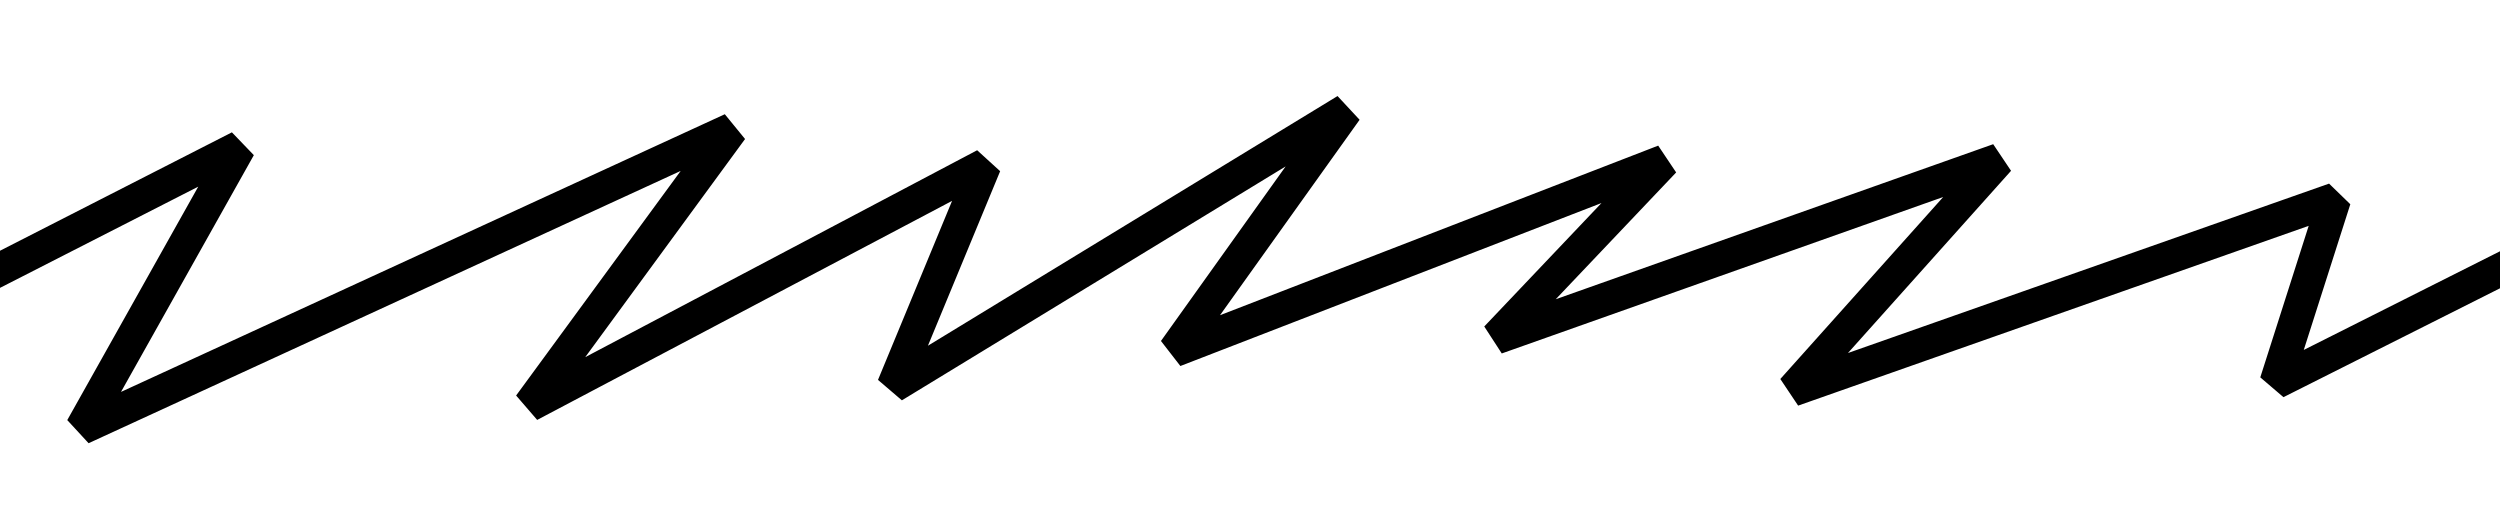
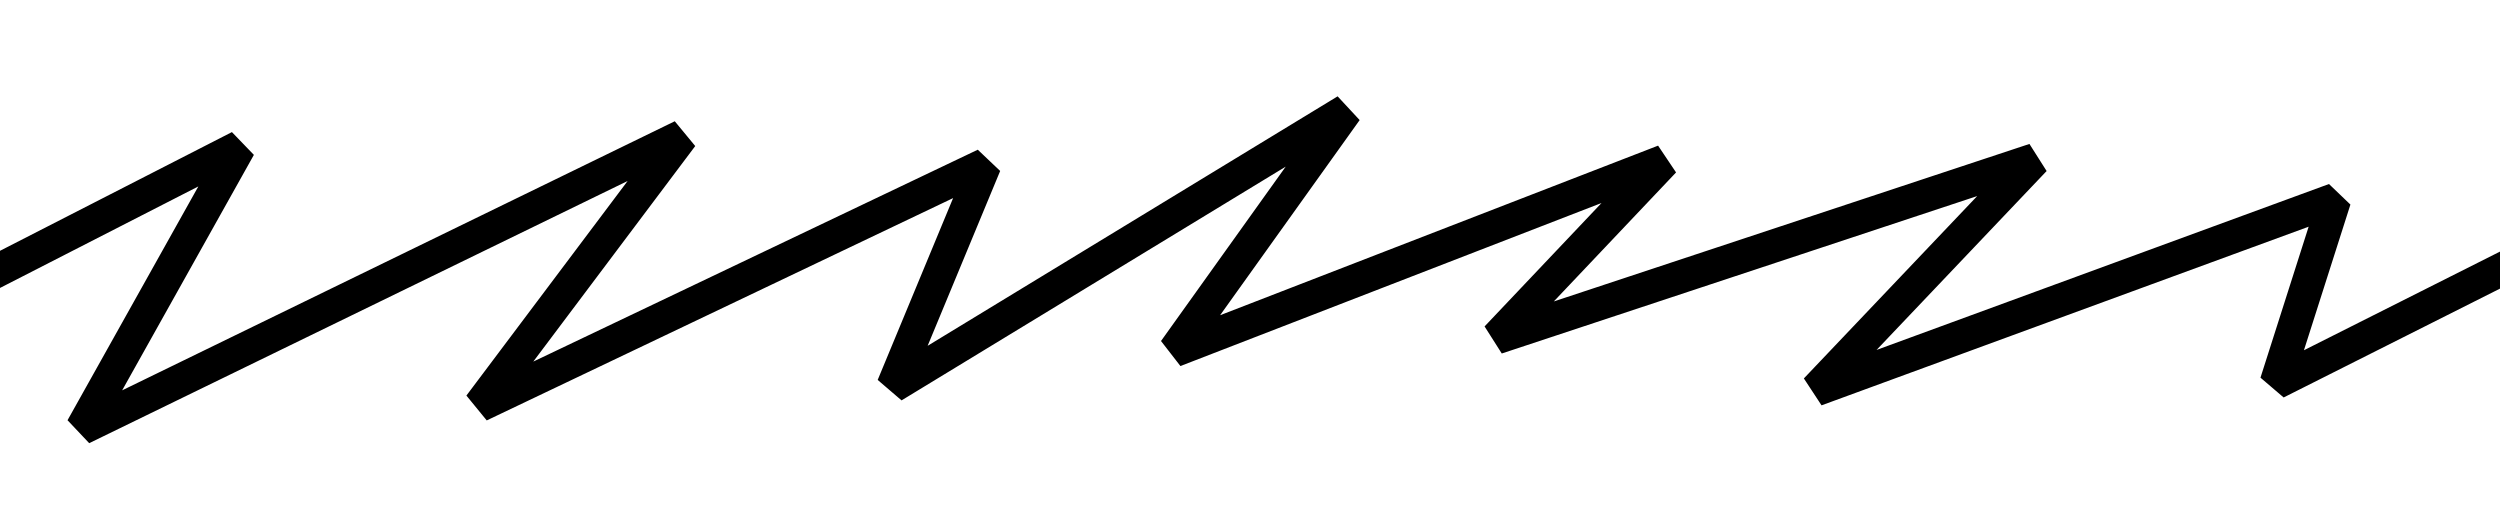
- <svg xmlns="http://www.w3.org/2000/svg" style="stroke-linecap:square;stroke-miterlimit:1.5" viewBox="0 0 3508 709">
-   <path d="m775 1006 188-96-124 221 511-235-159 217 358-189-72 174 356-217-135 189 385-149-132 139 395-140-162 181 426-150-46 144 177-89" style="fill:none;stroke:#000;stroke-width:26" transform="translate(-1383 -1418)scale(1.785)" />
+ <svg xmlns="http://www.w3.org/2000/svg" xml:space="preserve" fill-rule="evenodd" stroke-linecap="square" stroke-miterlimit="1.5" clip-rule="evenodd" viewBox="0 0 3508 709">
+   <path fill="none" stroke="#000" stroke-width="46.4" d="m0 378 336-172-221 395 842-410-284 378 709-338-129 311 636-387-241 337 687-266-235 248 755-250-307 323 728-267-82 257 316-159" />
</svg>
